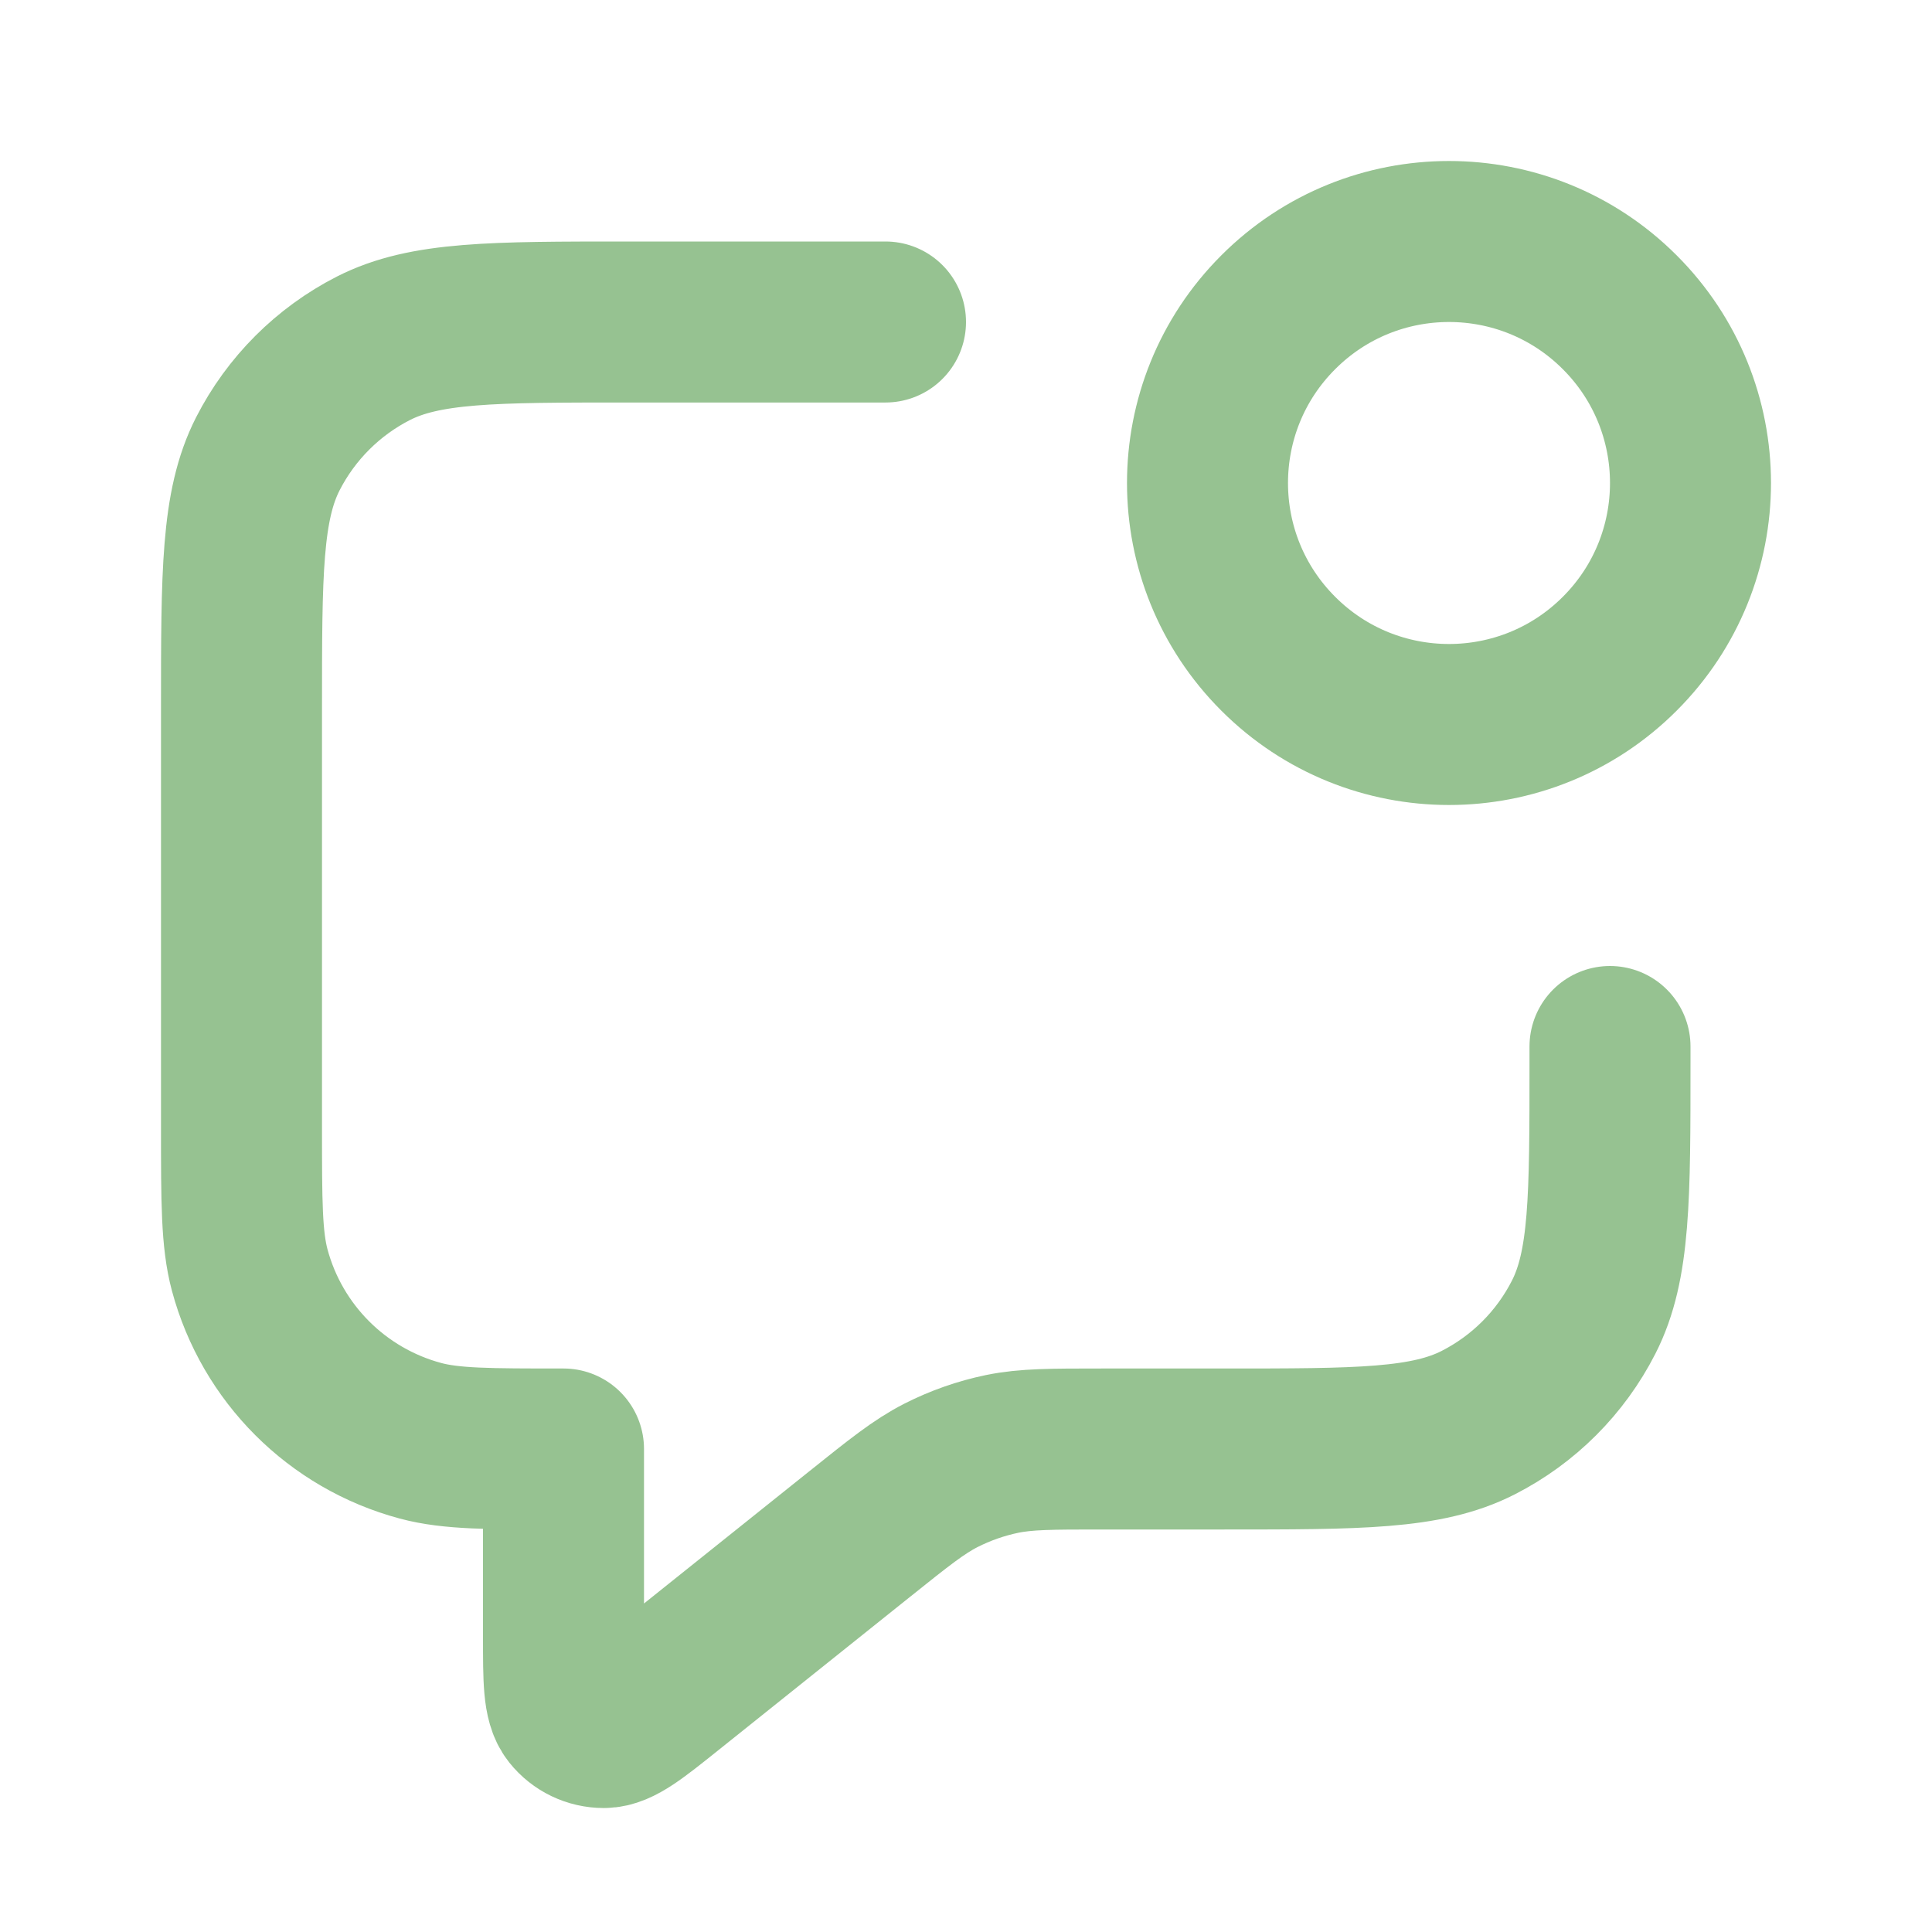
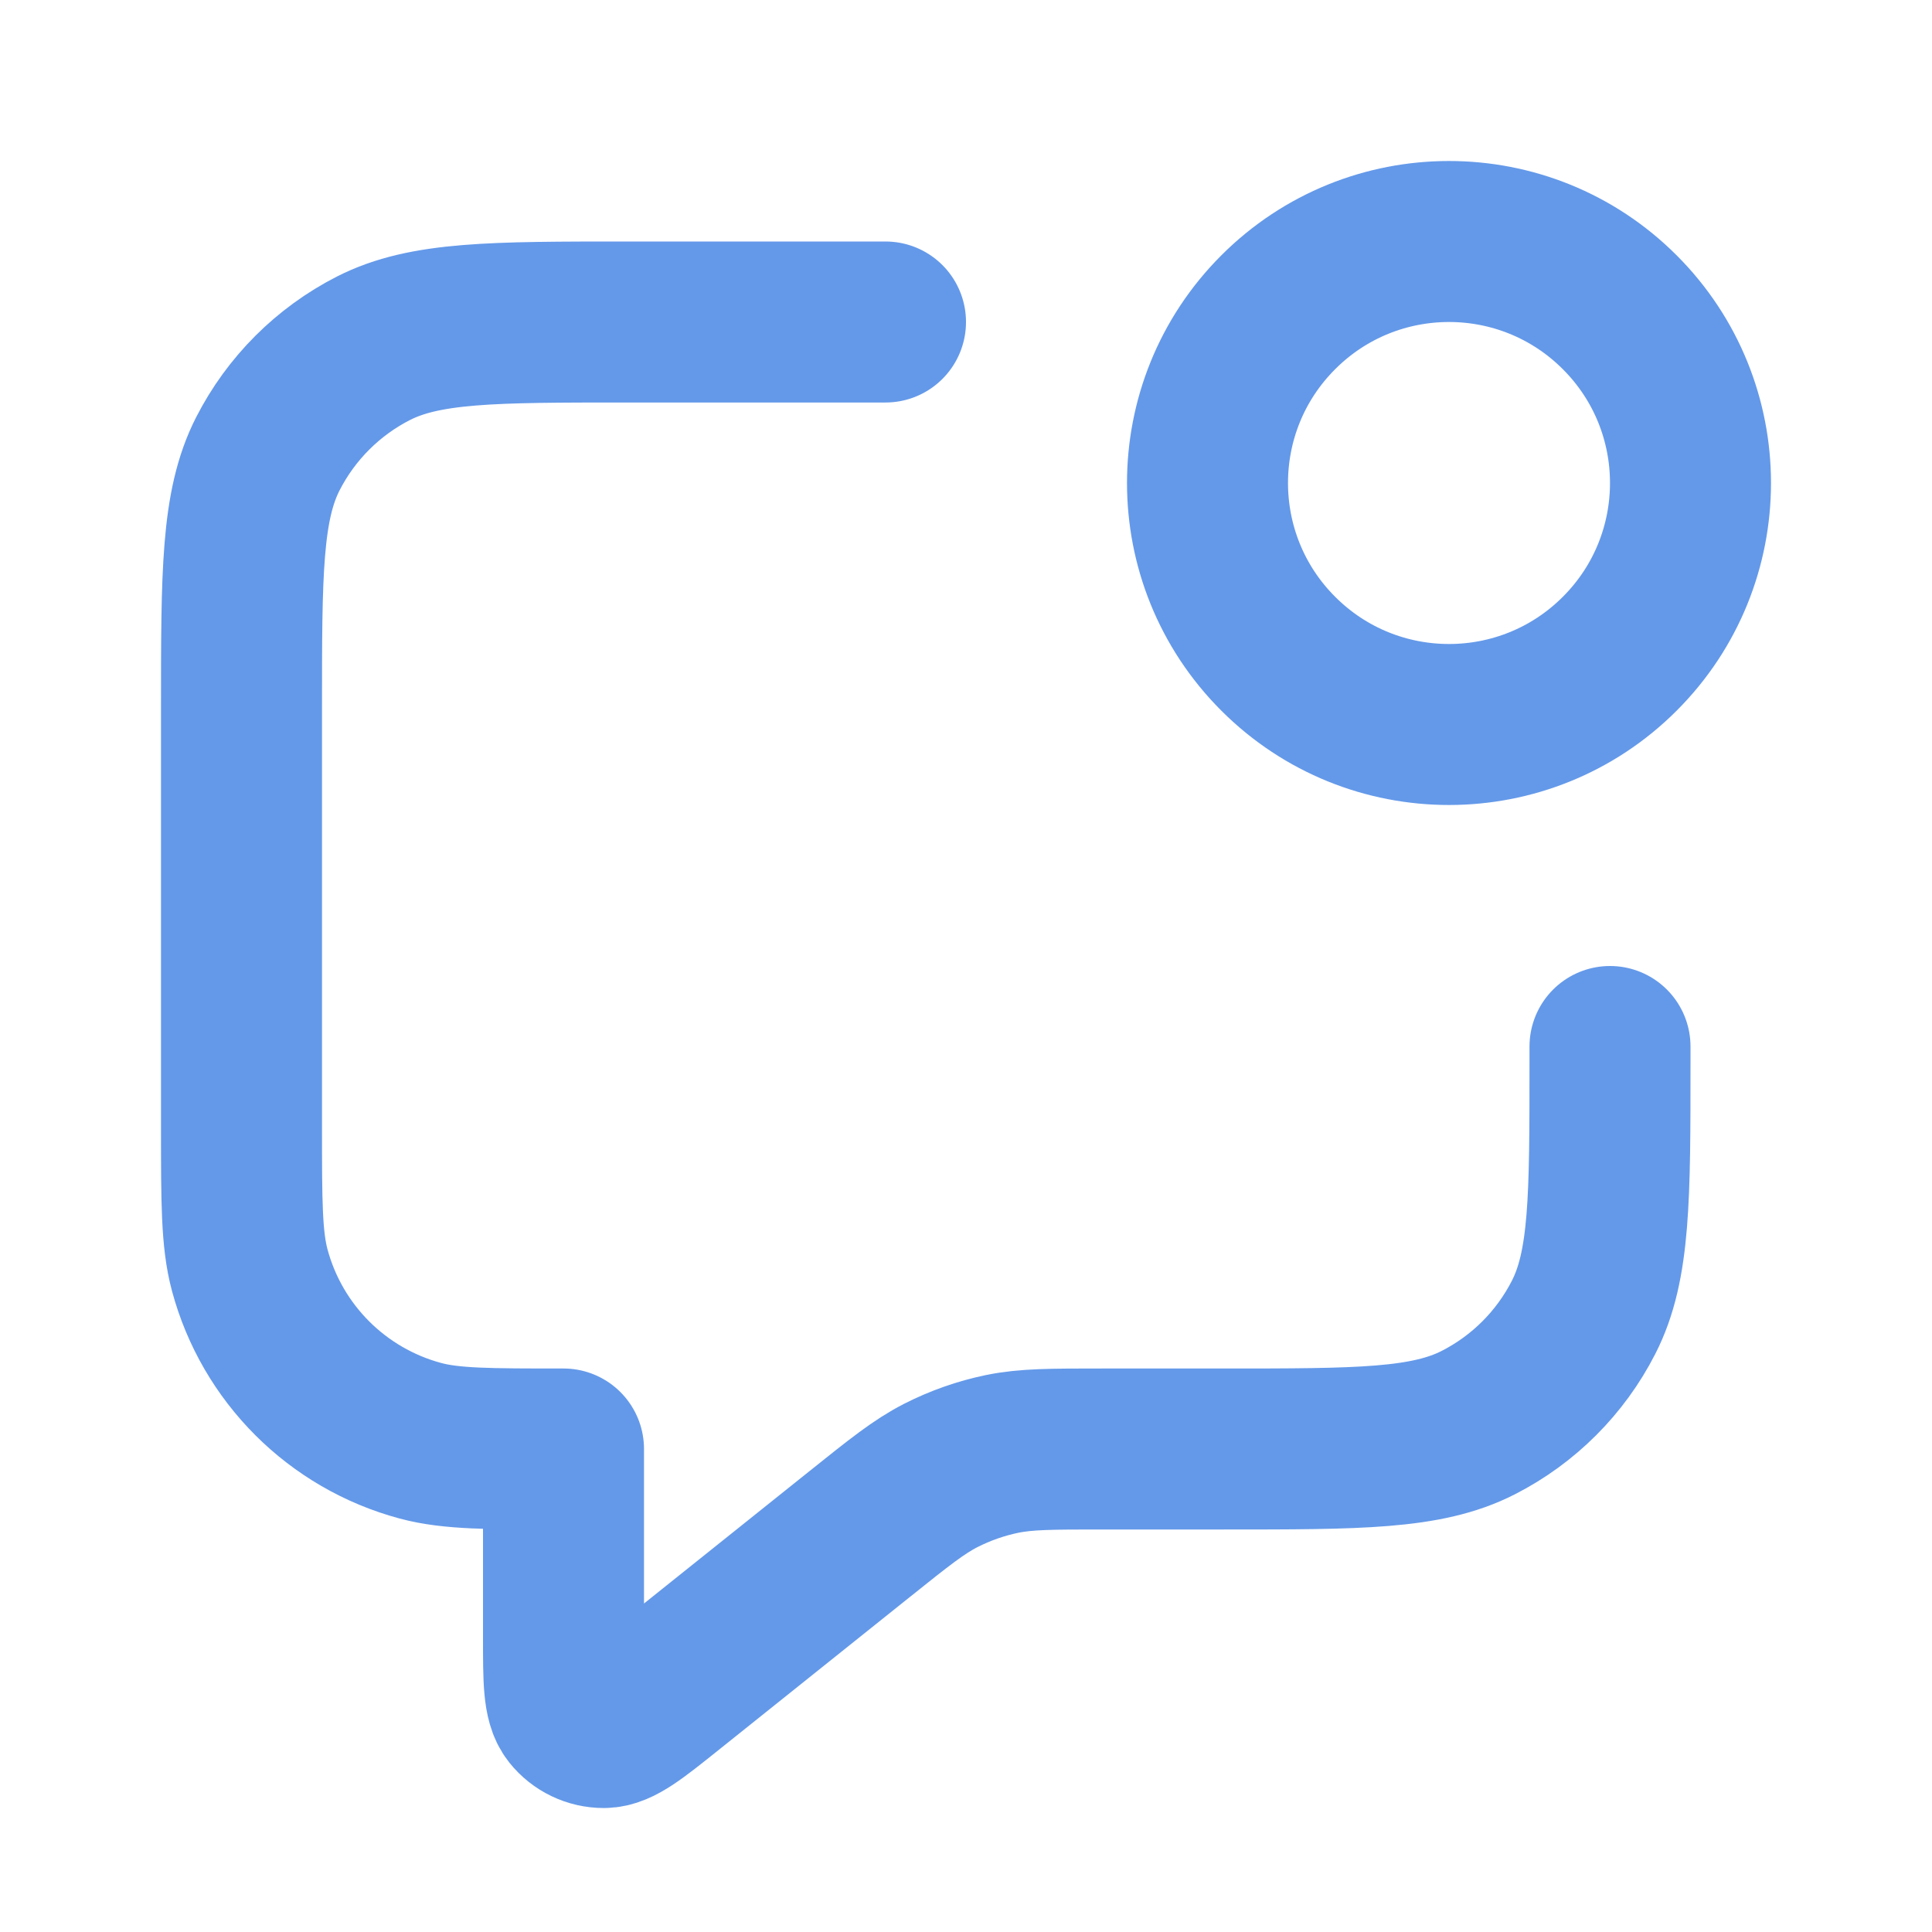
<svg xmlns="http://www.w3.org/2000/svg" width="24" height="24" viewBox="0 0 24 24" fill="none">
-   <path d="M11 4H7.8C6.12 4 5.28 4 4.638 4.327C4.074 4.615 3.615 5.074 3.327 5.638C3 6.28 3 7.12 3 8.8V14C3 14.93 3 15.395 3.102 15.777C3.38 16.812 4.188 17.62 5.224 17.898C5.605 18 6.07 18 7 18V20.335C7 20.868 7 21.135 7.109 21.272C7.204 21.391 7.348 21.46 7.501 21.46C7.676 21.459 7.884 21.293 8.3 20.96L10.685 19.052C11.172 18.662 11.416 18.467 11.688 18.328C11.928 18.206 12.184 18.116 12.449 18.061C12.748 18 13.06 18 13.684 18H15.2C16.88 18 17.72 18 18.362 17.673C18.927 17.385 19.385 16.927 19.673 16.362C20 15.72 20 14.88 20 13.2V13M20.121 3.879C21.293 5.05 21.293 6.95 20.121 8.121C18.95 9.293 17.05 9.293 15.879 8.121C14.707 6.95 14.707 5.05 15.879 3.879C17.05 2.707 18.95 2.707 20.121 3.879Z" stroke="#96C291" stroke-width="2" stroke-linecap="round" stroke-linejoin="round" />
+   <path d="M11 4H7.8C6.12 4 5.28 4 4.638 4.327C4.074 4.615 3.615 5.074 3.327 5.638C3 6.28 3 7.12 3 8.8V14C3 14.93 3 15.395 3.102 15.777C3.38 16.812 4.188 17.62 5.224 17.898C5.605 18 6.07 18 7 18V20.335C7 20.868 7 21.135 7.109 21.272C7.204 21.391 7.348 21.46 7.501 21.46C7.676 21.459 7.884 21.293 8.3 20.96L10.685 19.052C11.172 18.662 11.416 18.467 11.688 18.328C11.928 18.206 12.184 18.116 12.449 18.061C12.748 18 13.06 18 13.684 18H15.2C16.88 18 17.72 18 18.362 17.673C18.927 17.385 19.385 16.927 19.673 16.362C20 15.72 20 14.88 20 13.2V13M20.121 3.879C21.293 5.05 21.293 6.95 20.121 8.121C18.95 9.293 17.05 9.293 15.879 8.121C14.707 6.95 14.707 5.05 15.879 3.879C17.05 2.707 18.95 2.707 20.121 3.879Z" stroke="#6499E9" stroke-width="2" stroke-linecap="round" stroke-linejoin="round" />
</svg>
